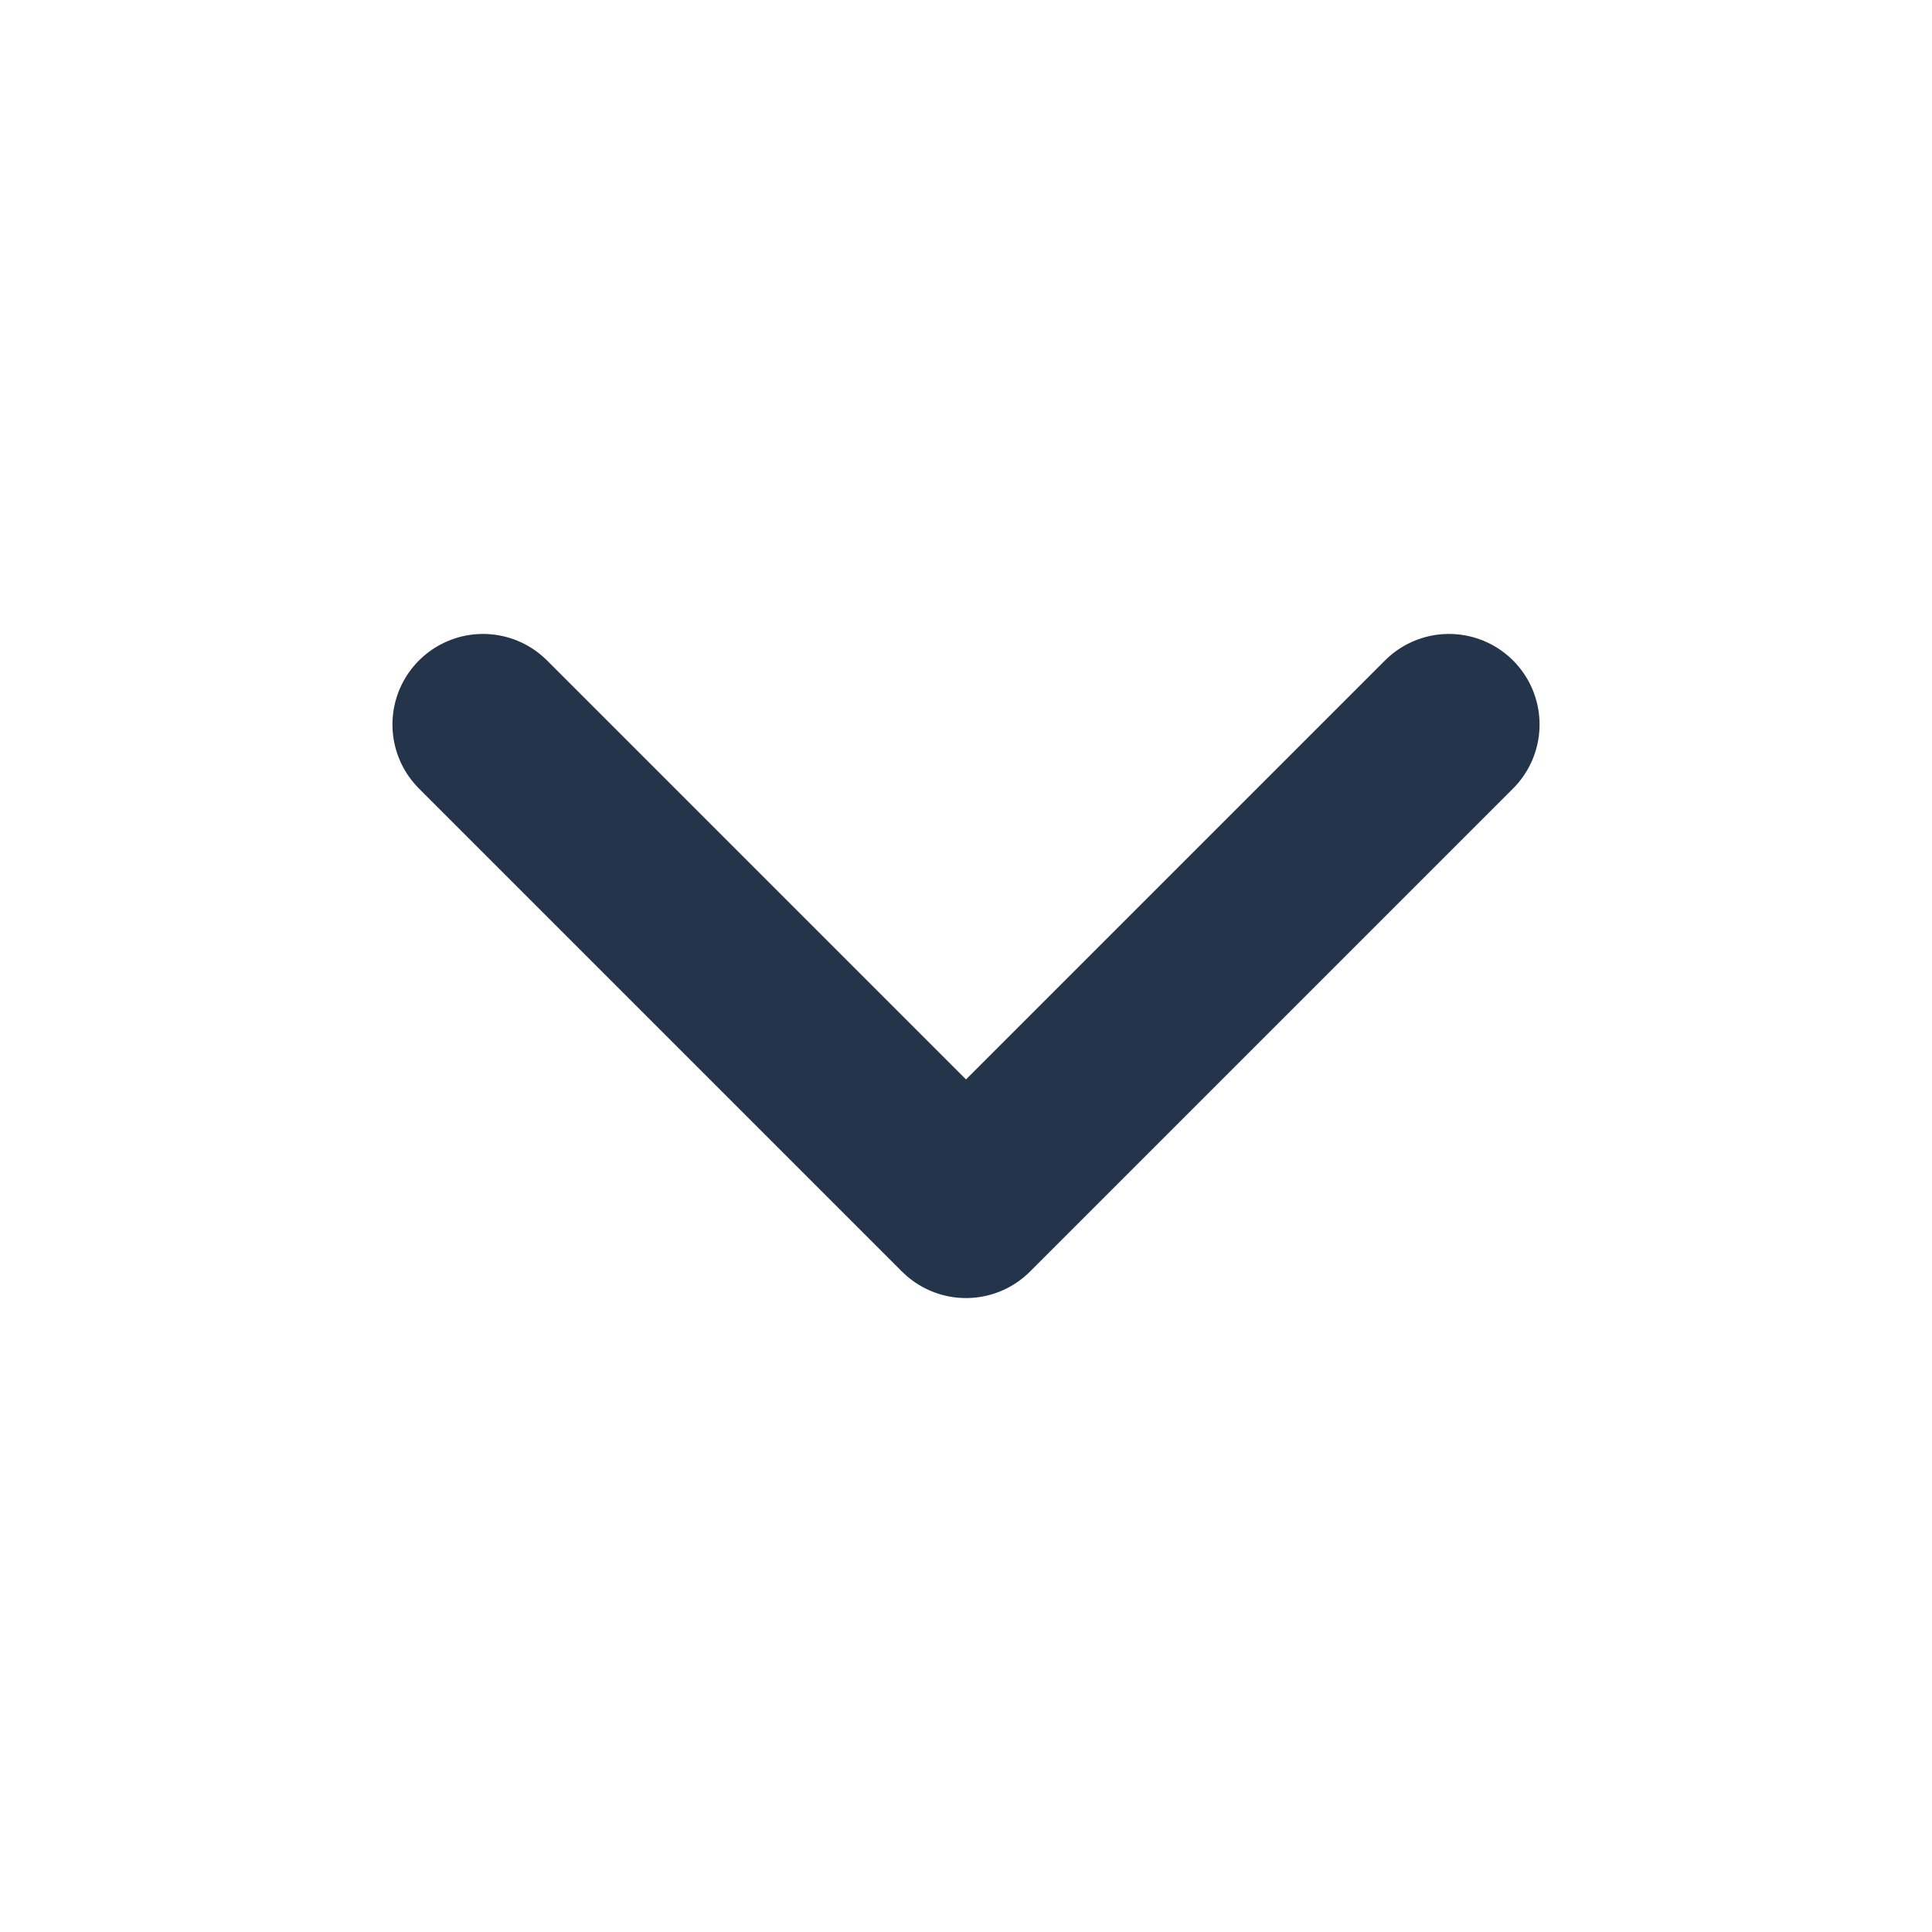
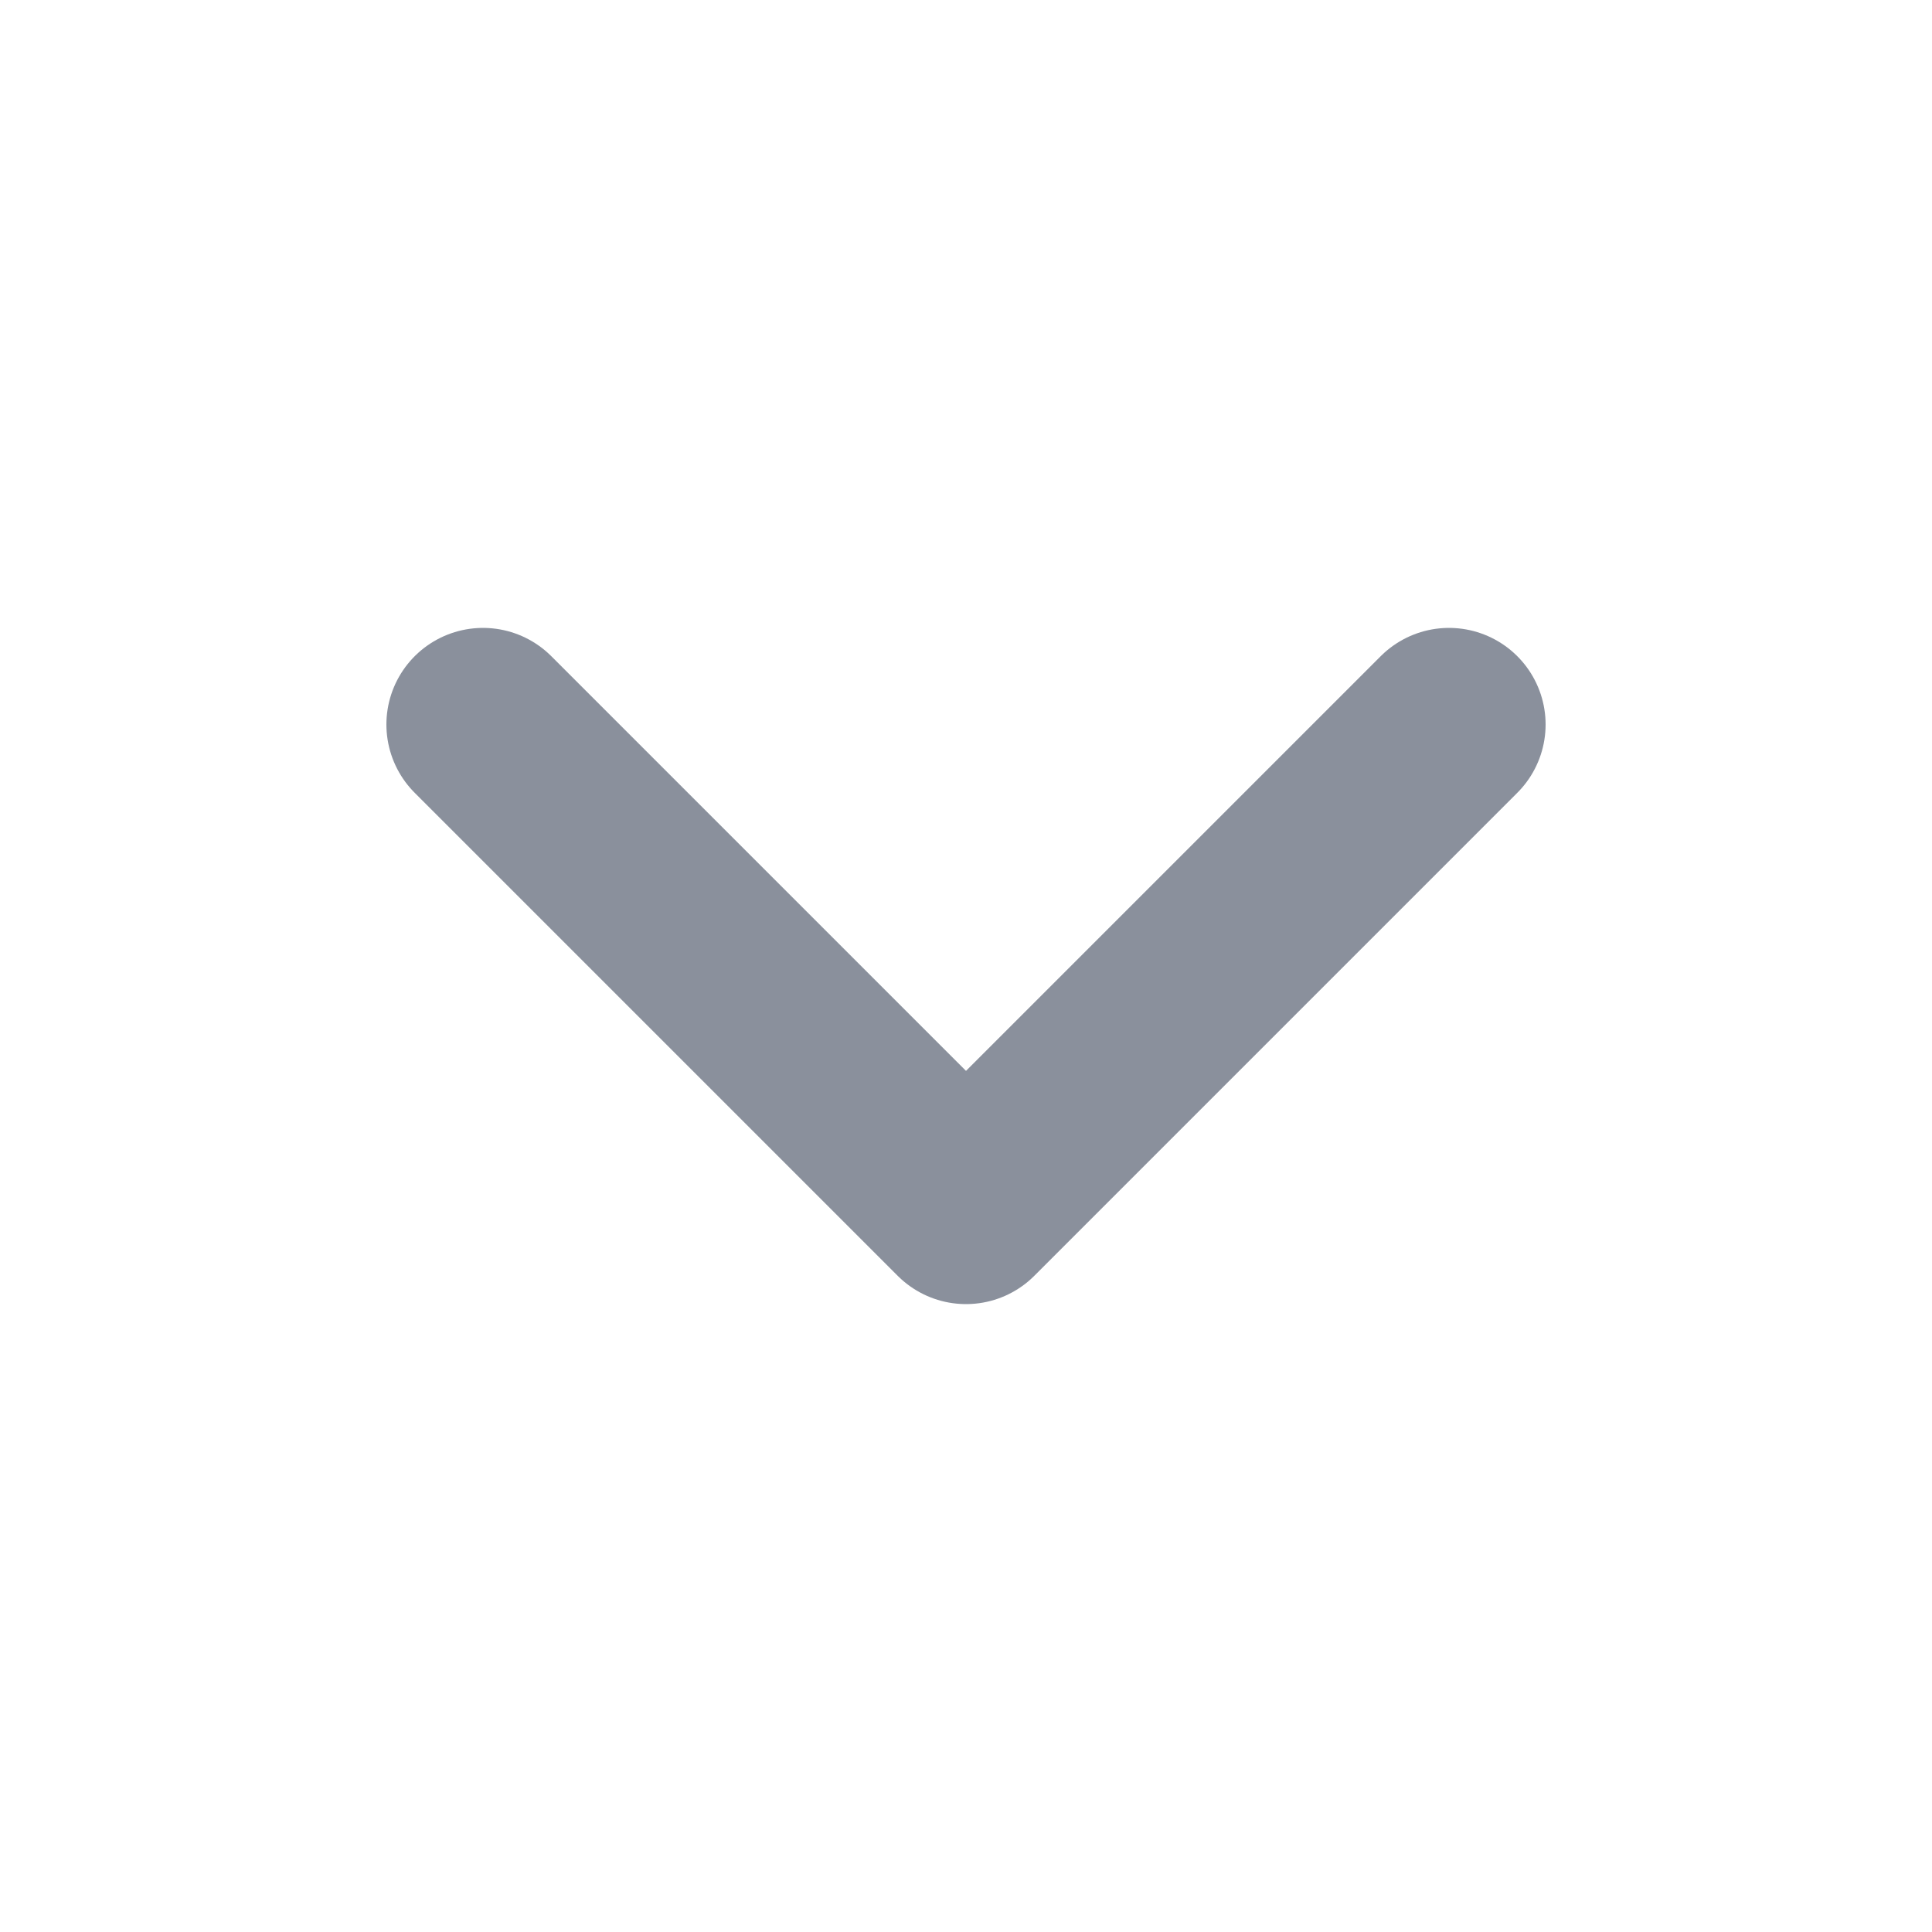
<svg xmlns="http://www.w3.org/2000/svg" width="16" height="16" viewBox="0 0 16 16">
-   <path d="m4 6 4 4 4-4" fill="none" stroke="#24344a" stroke-width="1.5" stroke-linecap="round" stroke-linejoin="round" />
+   <path d="m4 6 4 4 4-4" fill="none" stroke="#8A909C" stroke-width="1.6" stroke-linecap="round" stroke-linejoin="round" />
</svg>
